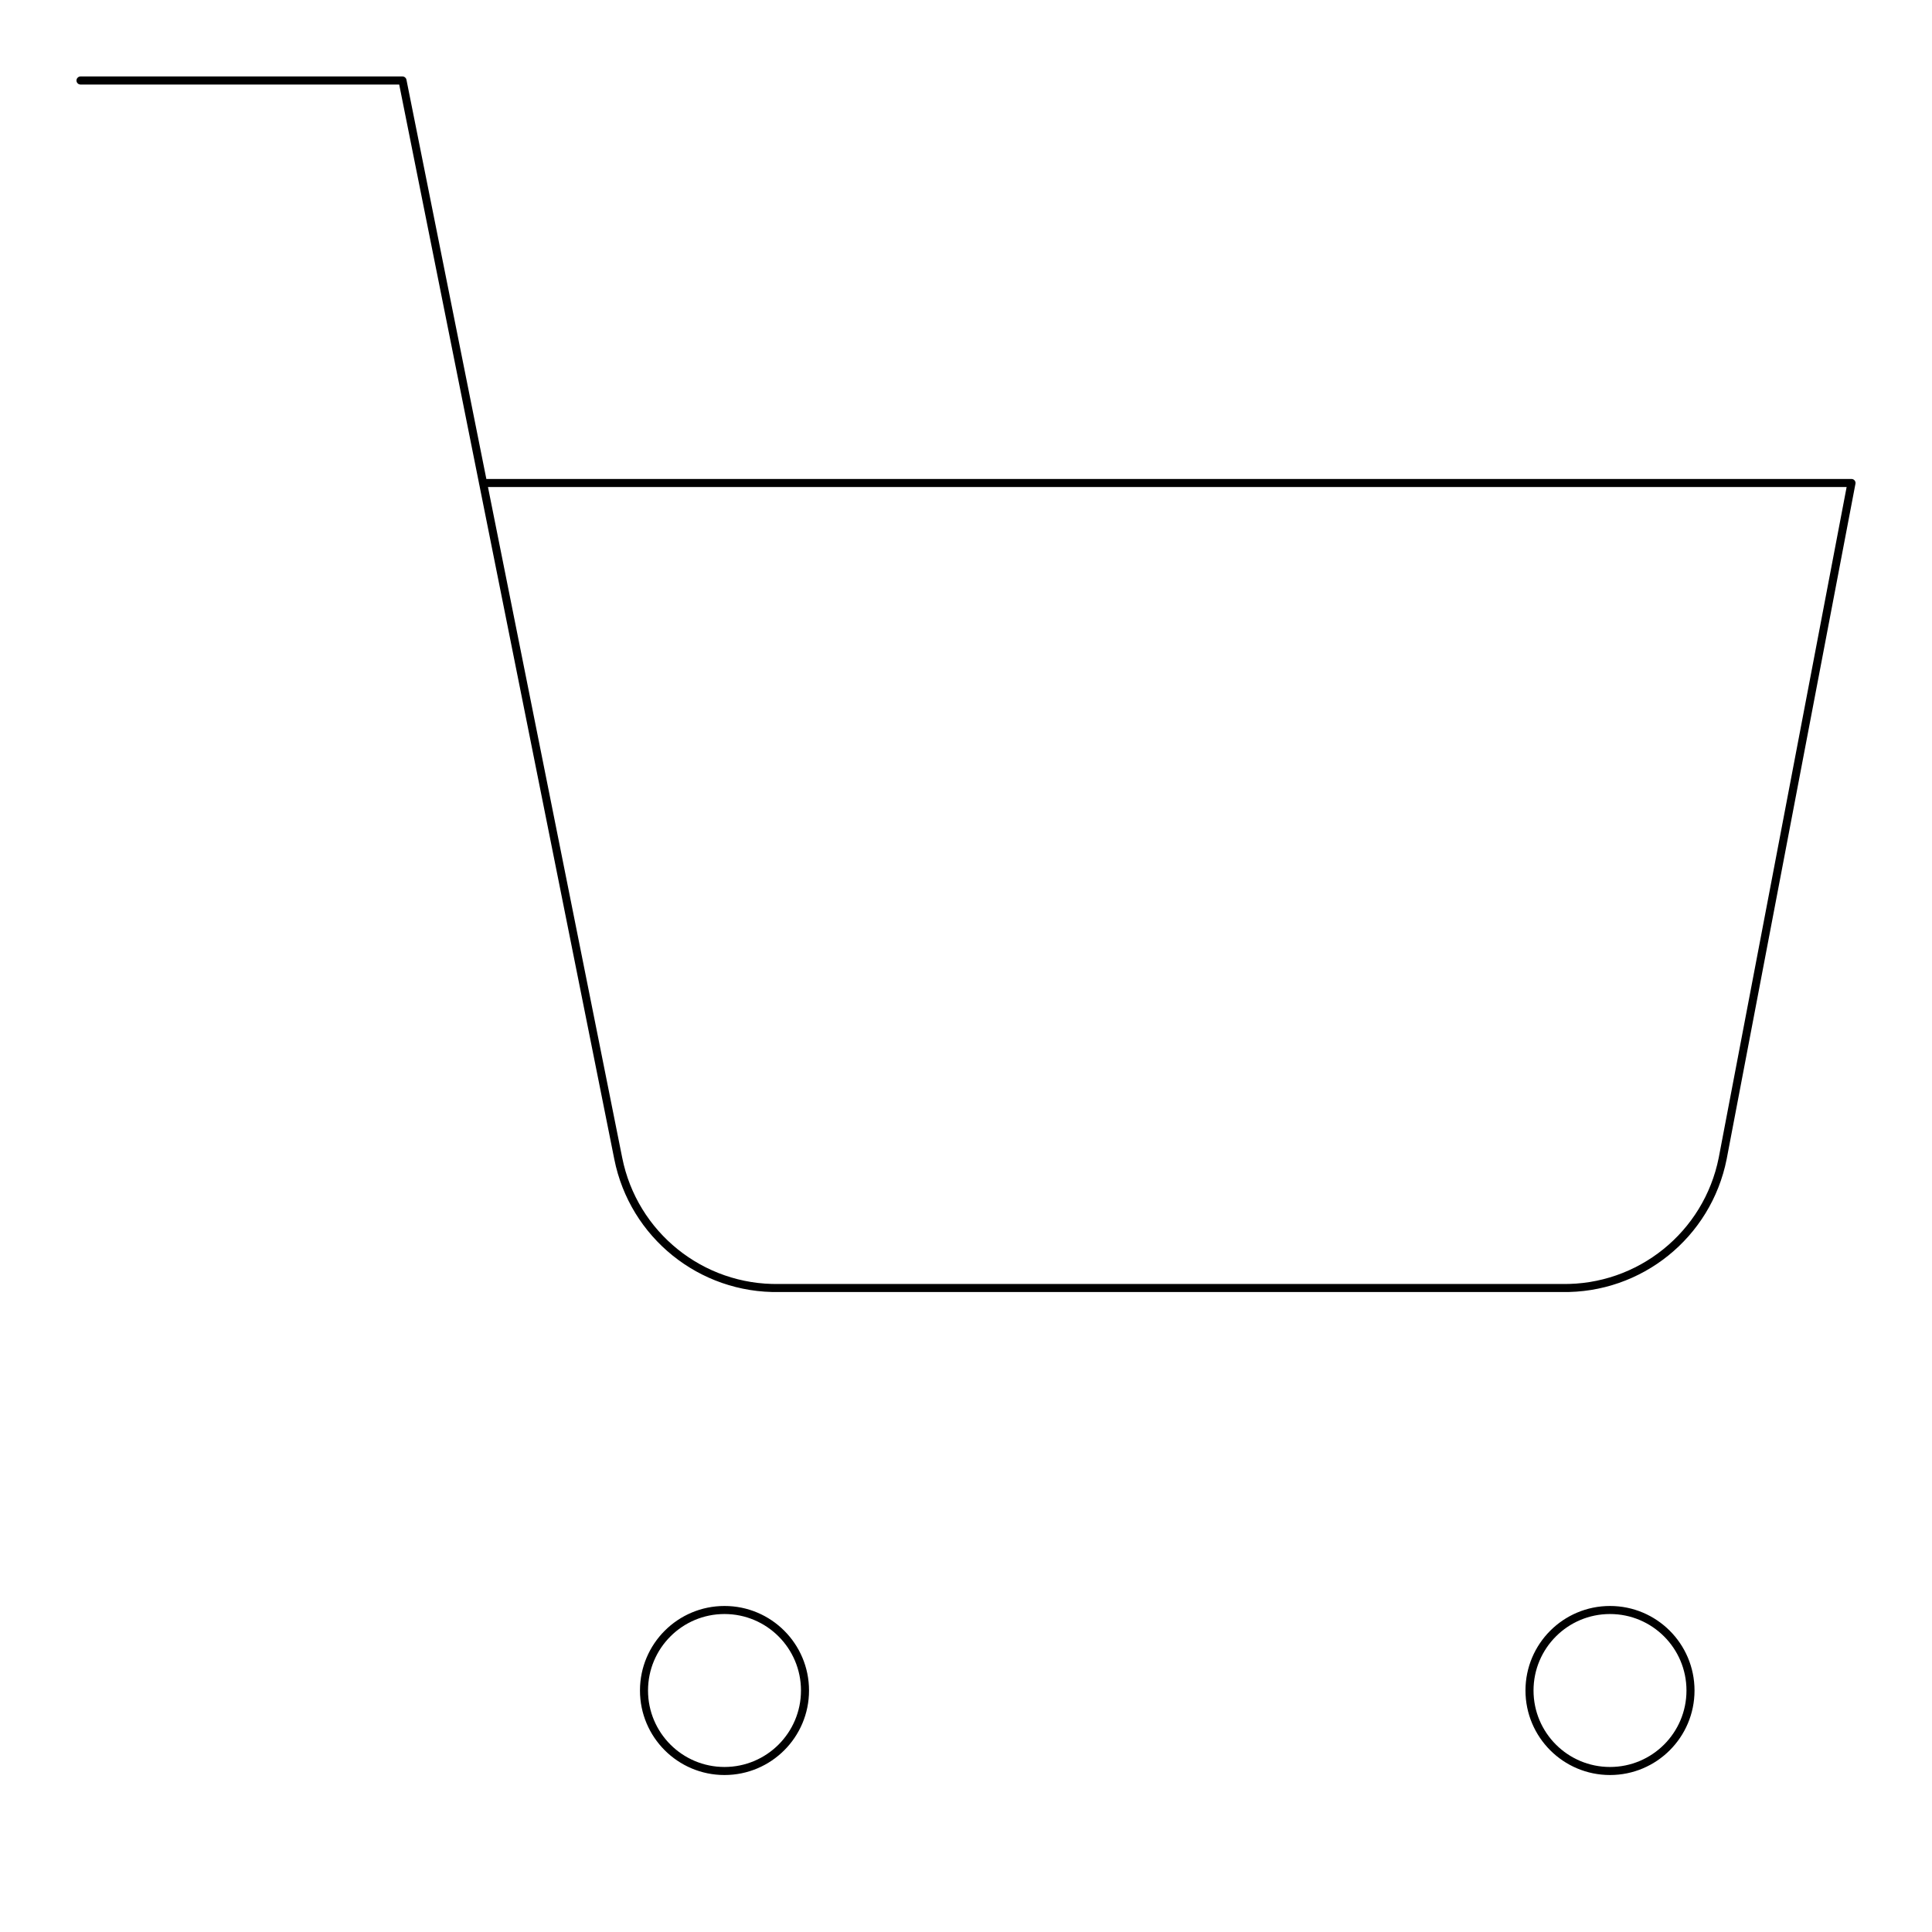
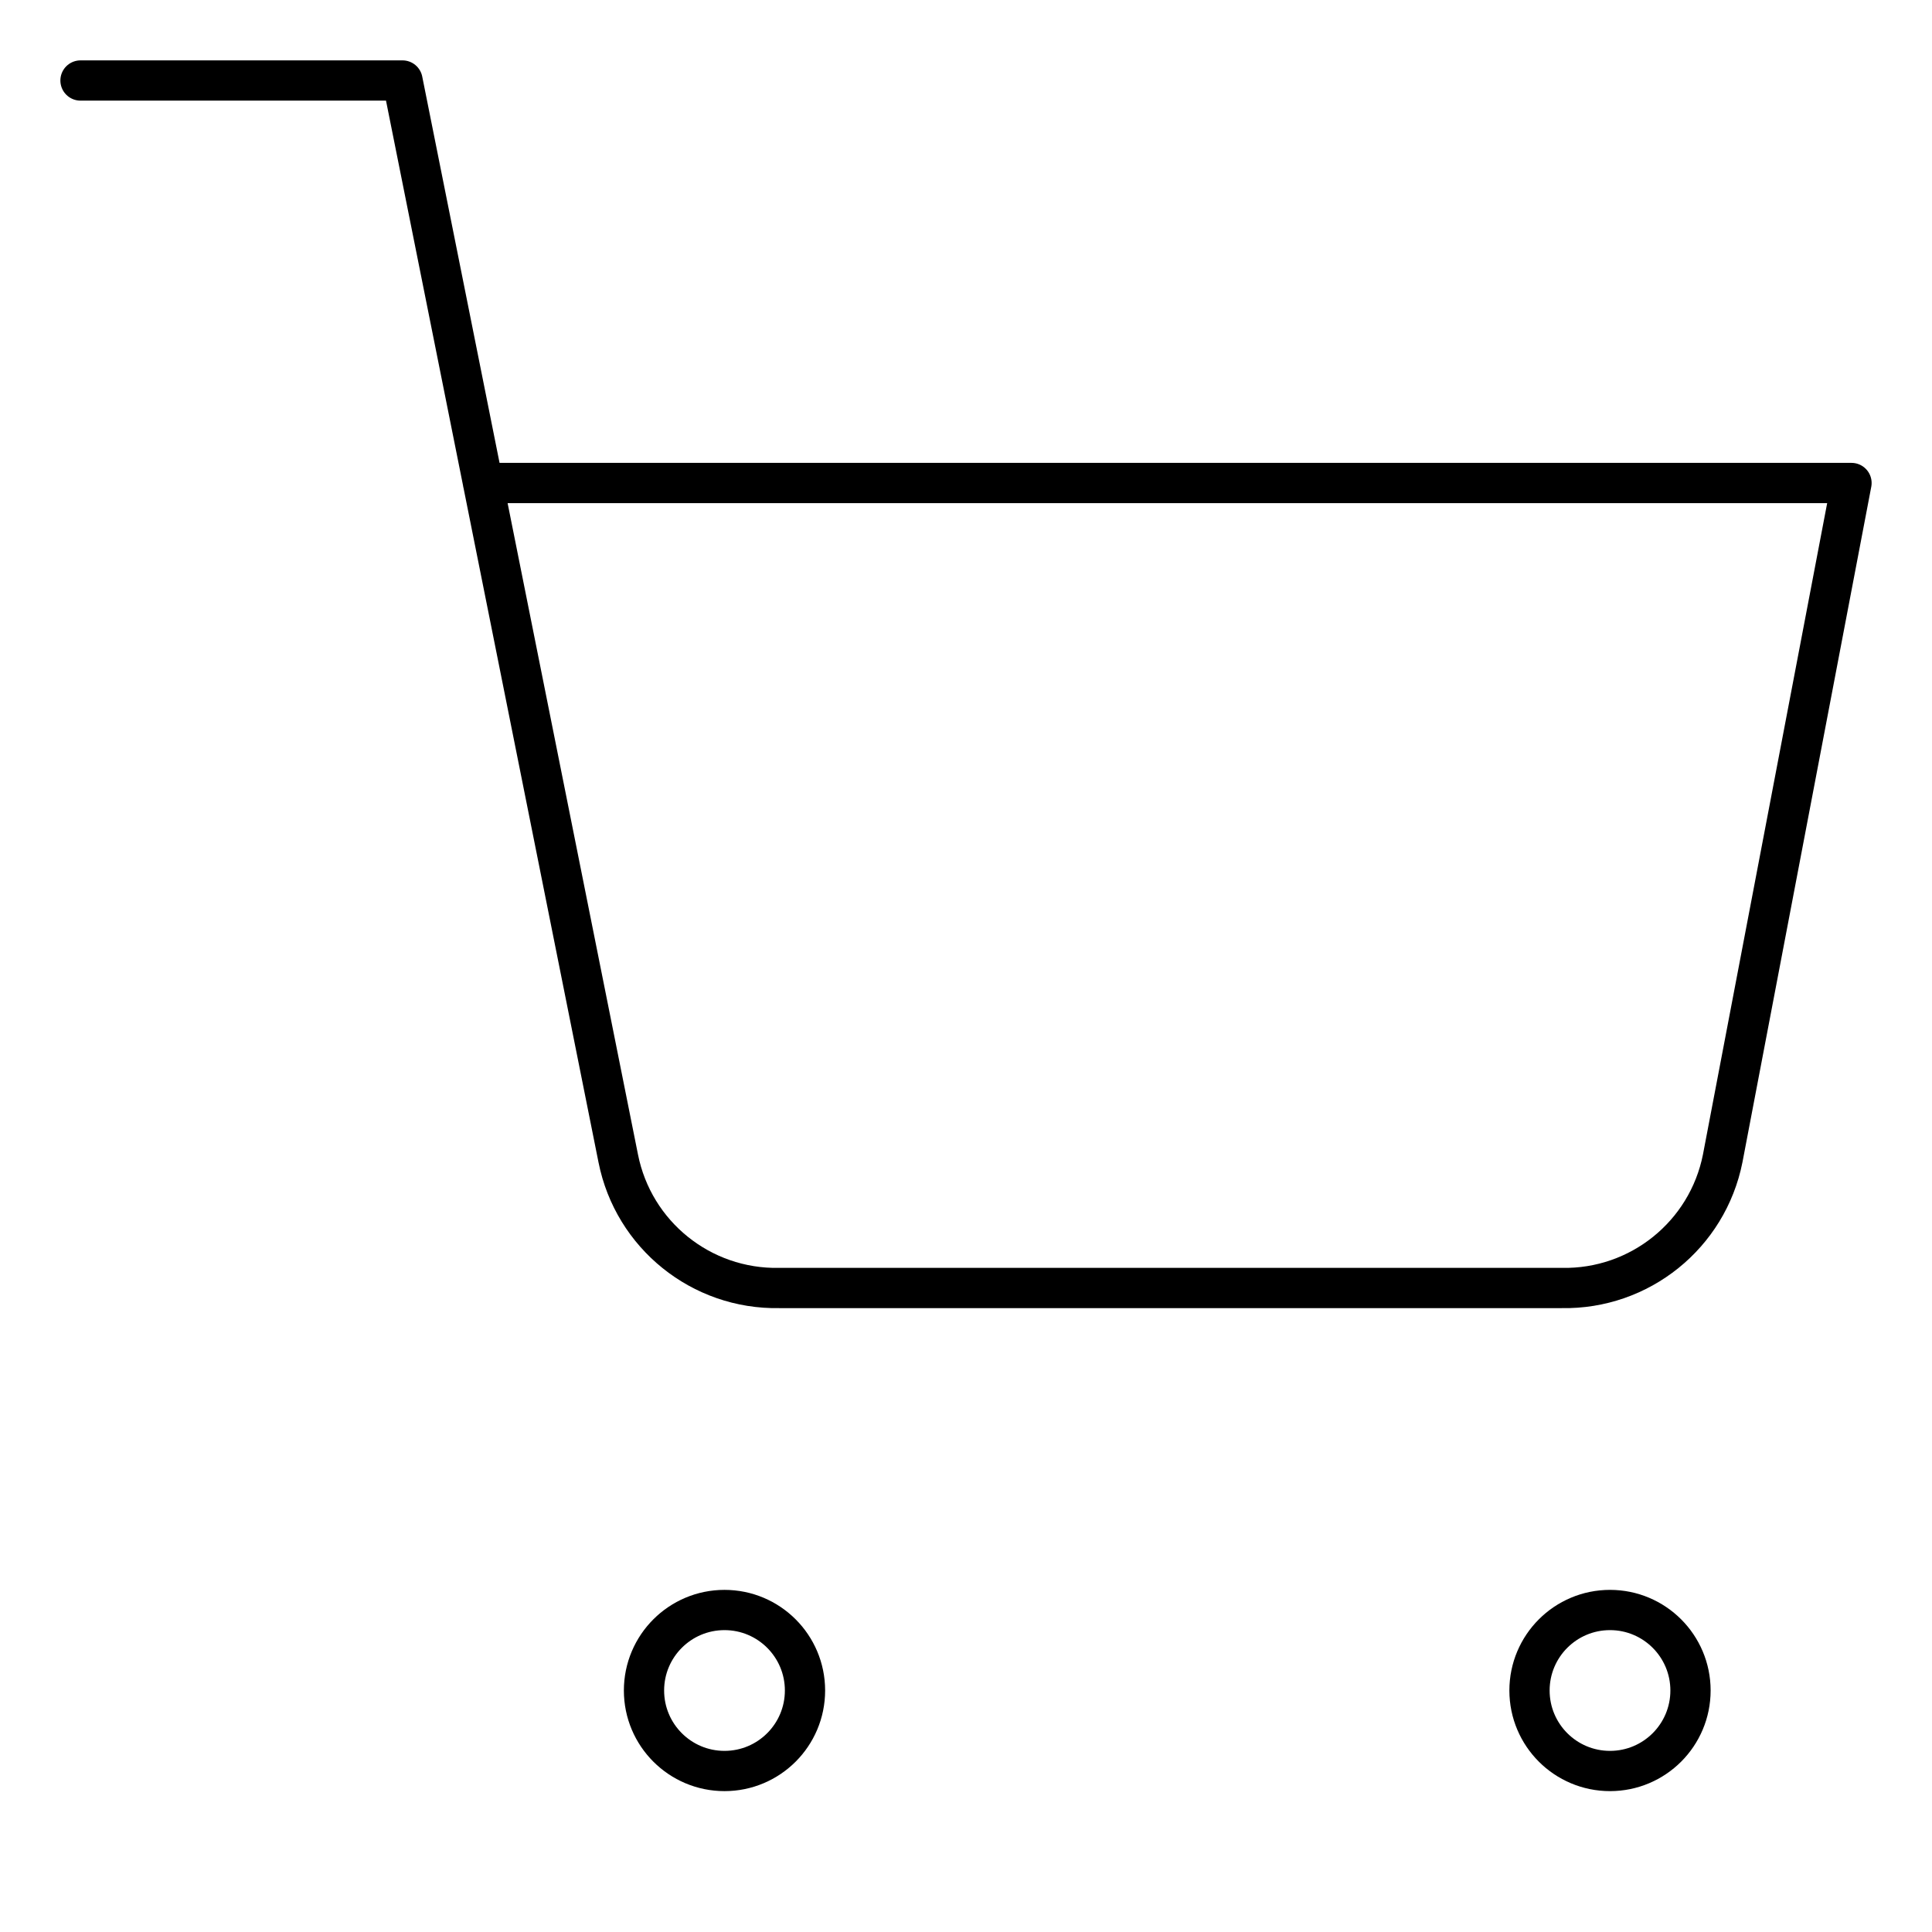
- <svg xmlns="http://www.w3.org/2000/svg" width="24" height="24" viewBox="0 0 24 24" fill="none" stroke="currentColor" stroke-width="0.1" stroke-linecap="round" stroke-linejoin="round" class="feather feather-shopping-cart">
+ <svg xmlns="http://www.w3.org/2000/svg" width="24" height="24" viewBox="0 0 24 24" fill="none" stroke="currentColor" stroke-width="0.5" stroke-linecap="round" stroke-linejoin="round" class="feather feather-shopping-cart">
  <circle cx="9" cy="21" r="1" />
  <circle cx="20" cy="21" r="1" />
  <path d="M1 1h4l2.68 13.39a2 2 0 0 0 2 1.61h9.72a2 2 0 0 0 2-1.61L23 6H6" />
</svg>
